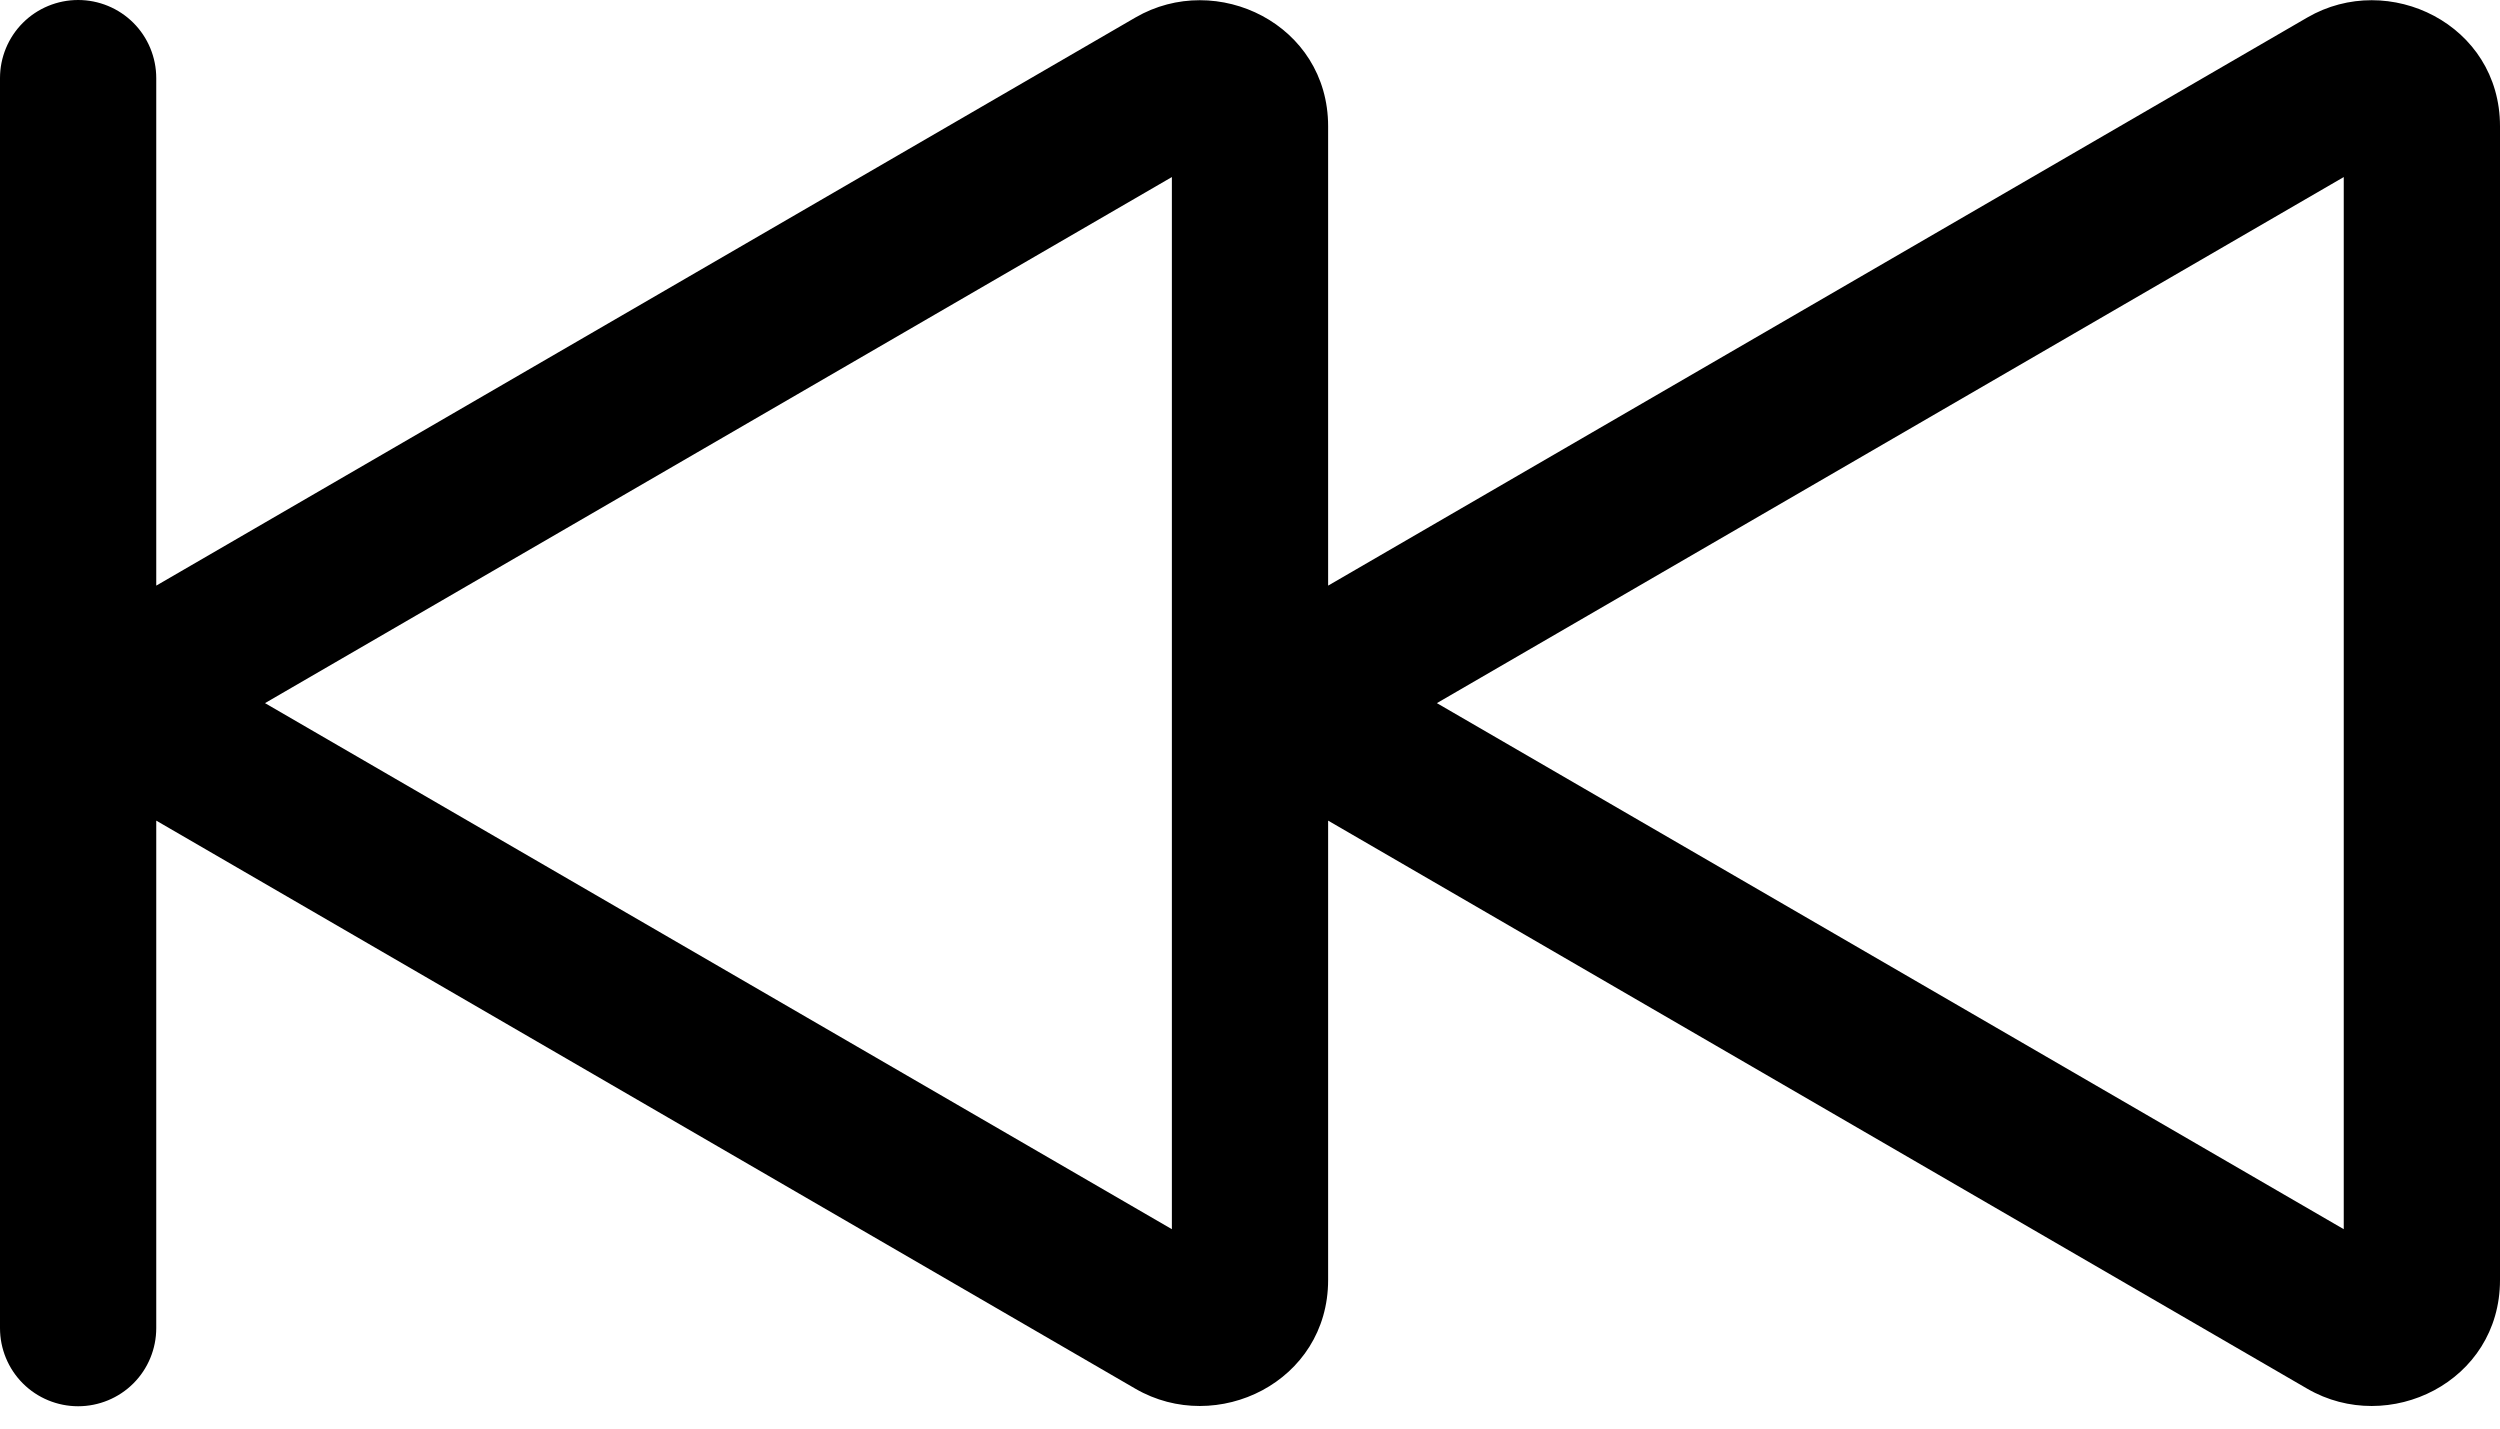
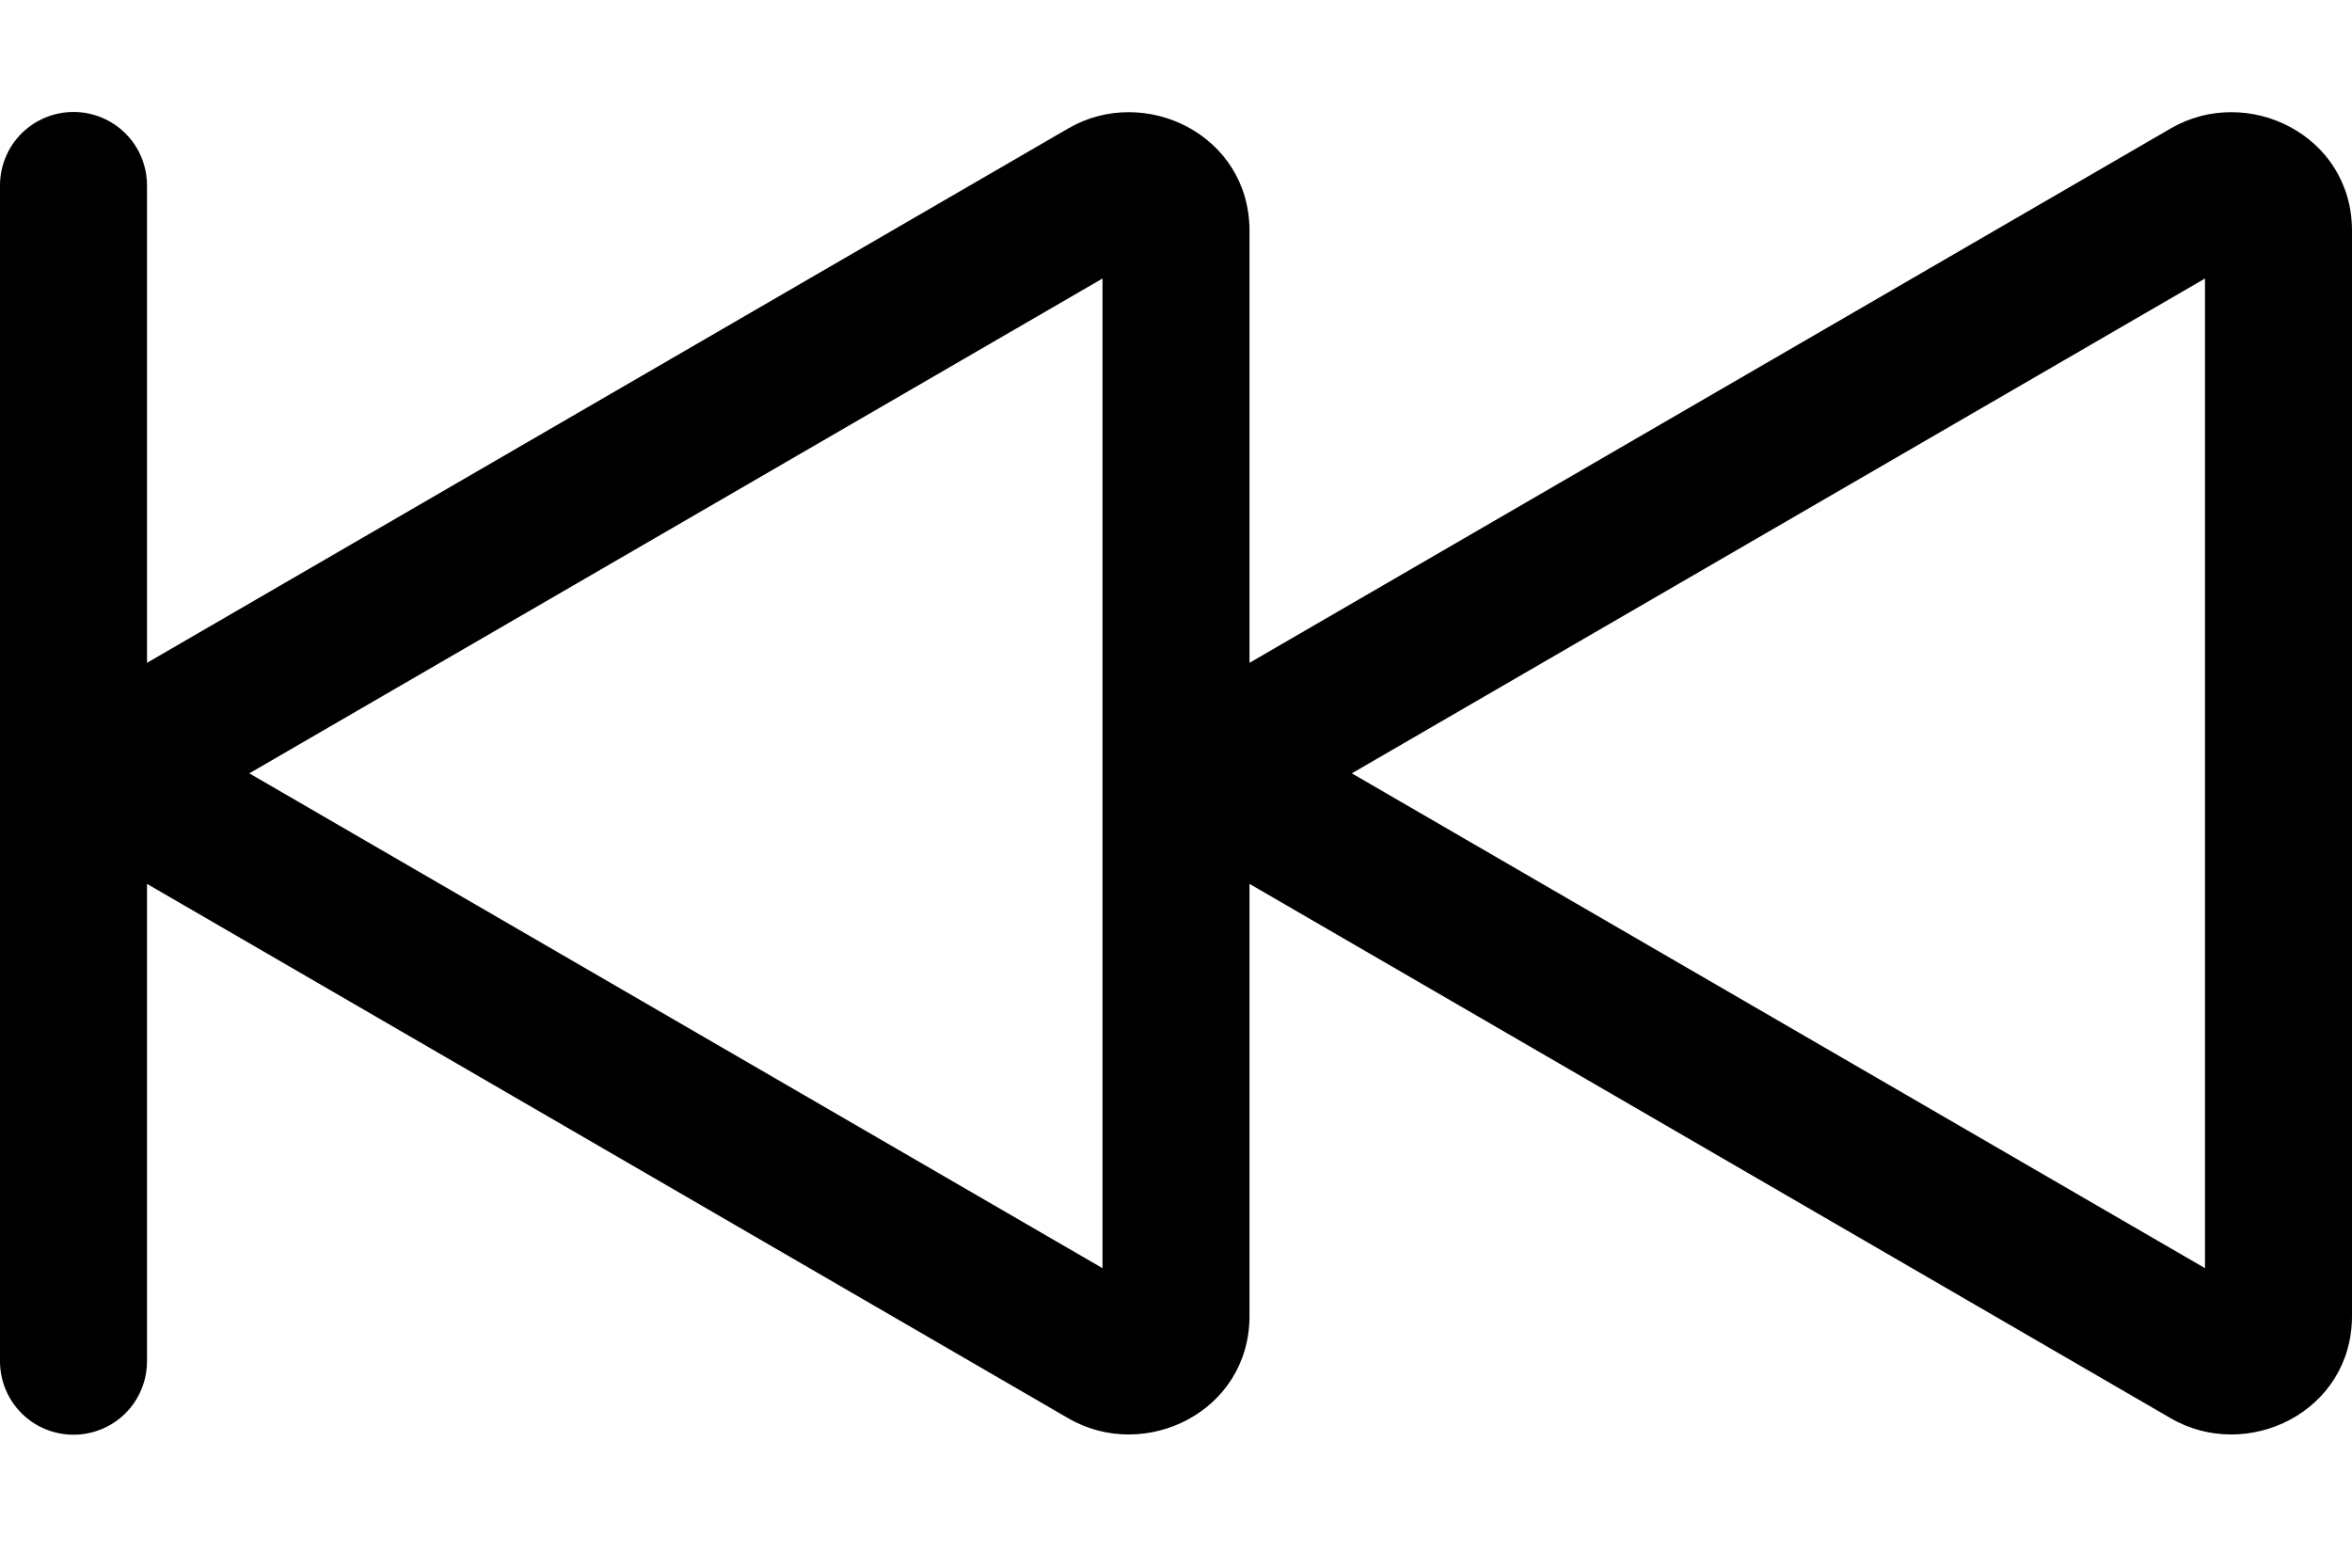
- <svg xmlns="http://www.w3.org/2000/svg" width="28" height="16" viewBox="0 0 28 16" fill="none">
+ <svg xmlns="http://www.w3.org/2000/svg" width="30" height="20" viewBox="0 0 28 16" fill="none">
  <path fill-rule="evenodd" clip-rule="evenodd" d="M0.875 0C1.107 0 1.33 0.092 1.494 0.256C1.658 0.42 1.75 0.643 1.75 0.875V6.559L12.717 0.196C13.627 -0.333 14.875 0.271 14.875 1.414V6.559L25.842 0.196C26.752 -0.333 28 0.271 28 1.414V14.336C28 15.479 26.752 16.082 25.842 15.554L14.875 9.191V14.336C14.875 15.479 13.627 16.082 12.717 15.554L1.75 9.191V14.875C1.75 15.107 1.658 15.33 1.494 15.494C1.33 15.658 1.107 15.75 0.875 15.75C0.643 15.75 0.42 15.658 0.256 15.494C0.092 15.33 0 15.107 0 14.875V0.875C0 0.643 0.092 0.42 0.256 0.256C0.42 0.092 0.643 0 0.875 0V0ZM13.125 1.983L2.968 7.875L13.125 13.767V1.983ZM26.25 1.983L16.093 7.875L26.25 13.767V1.983Z" fill="black" />
</svg>
